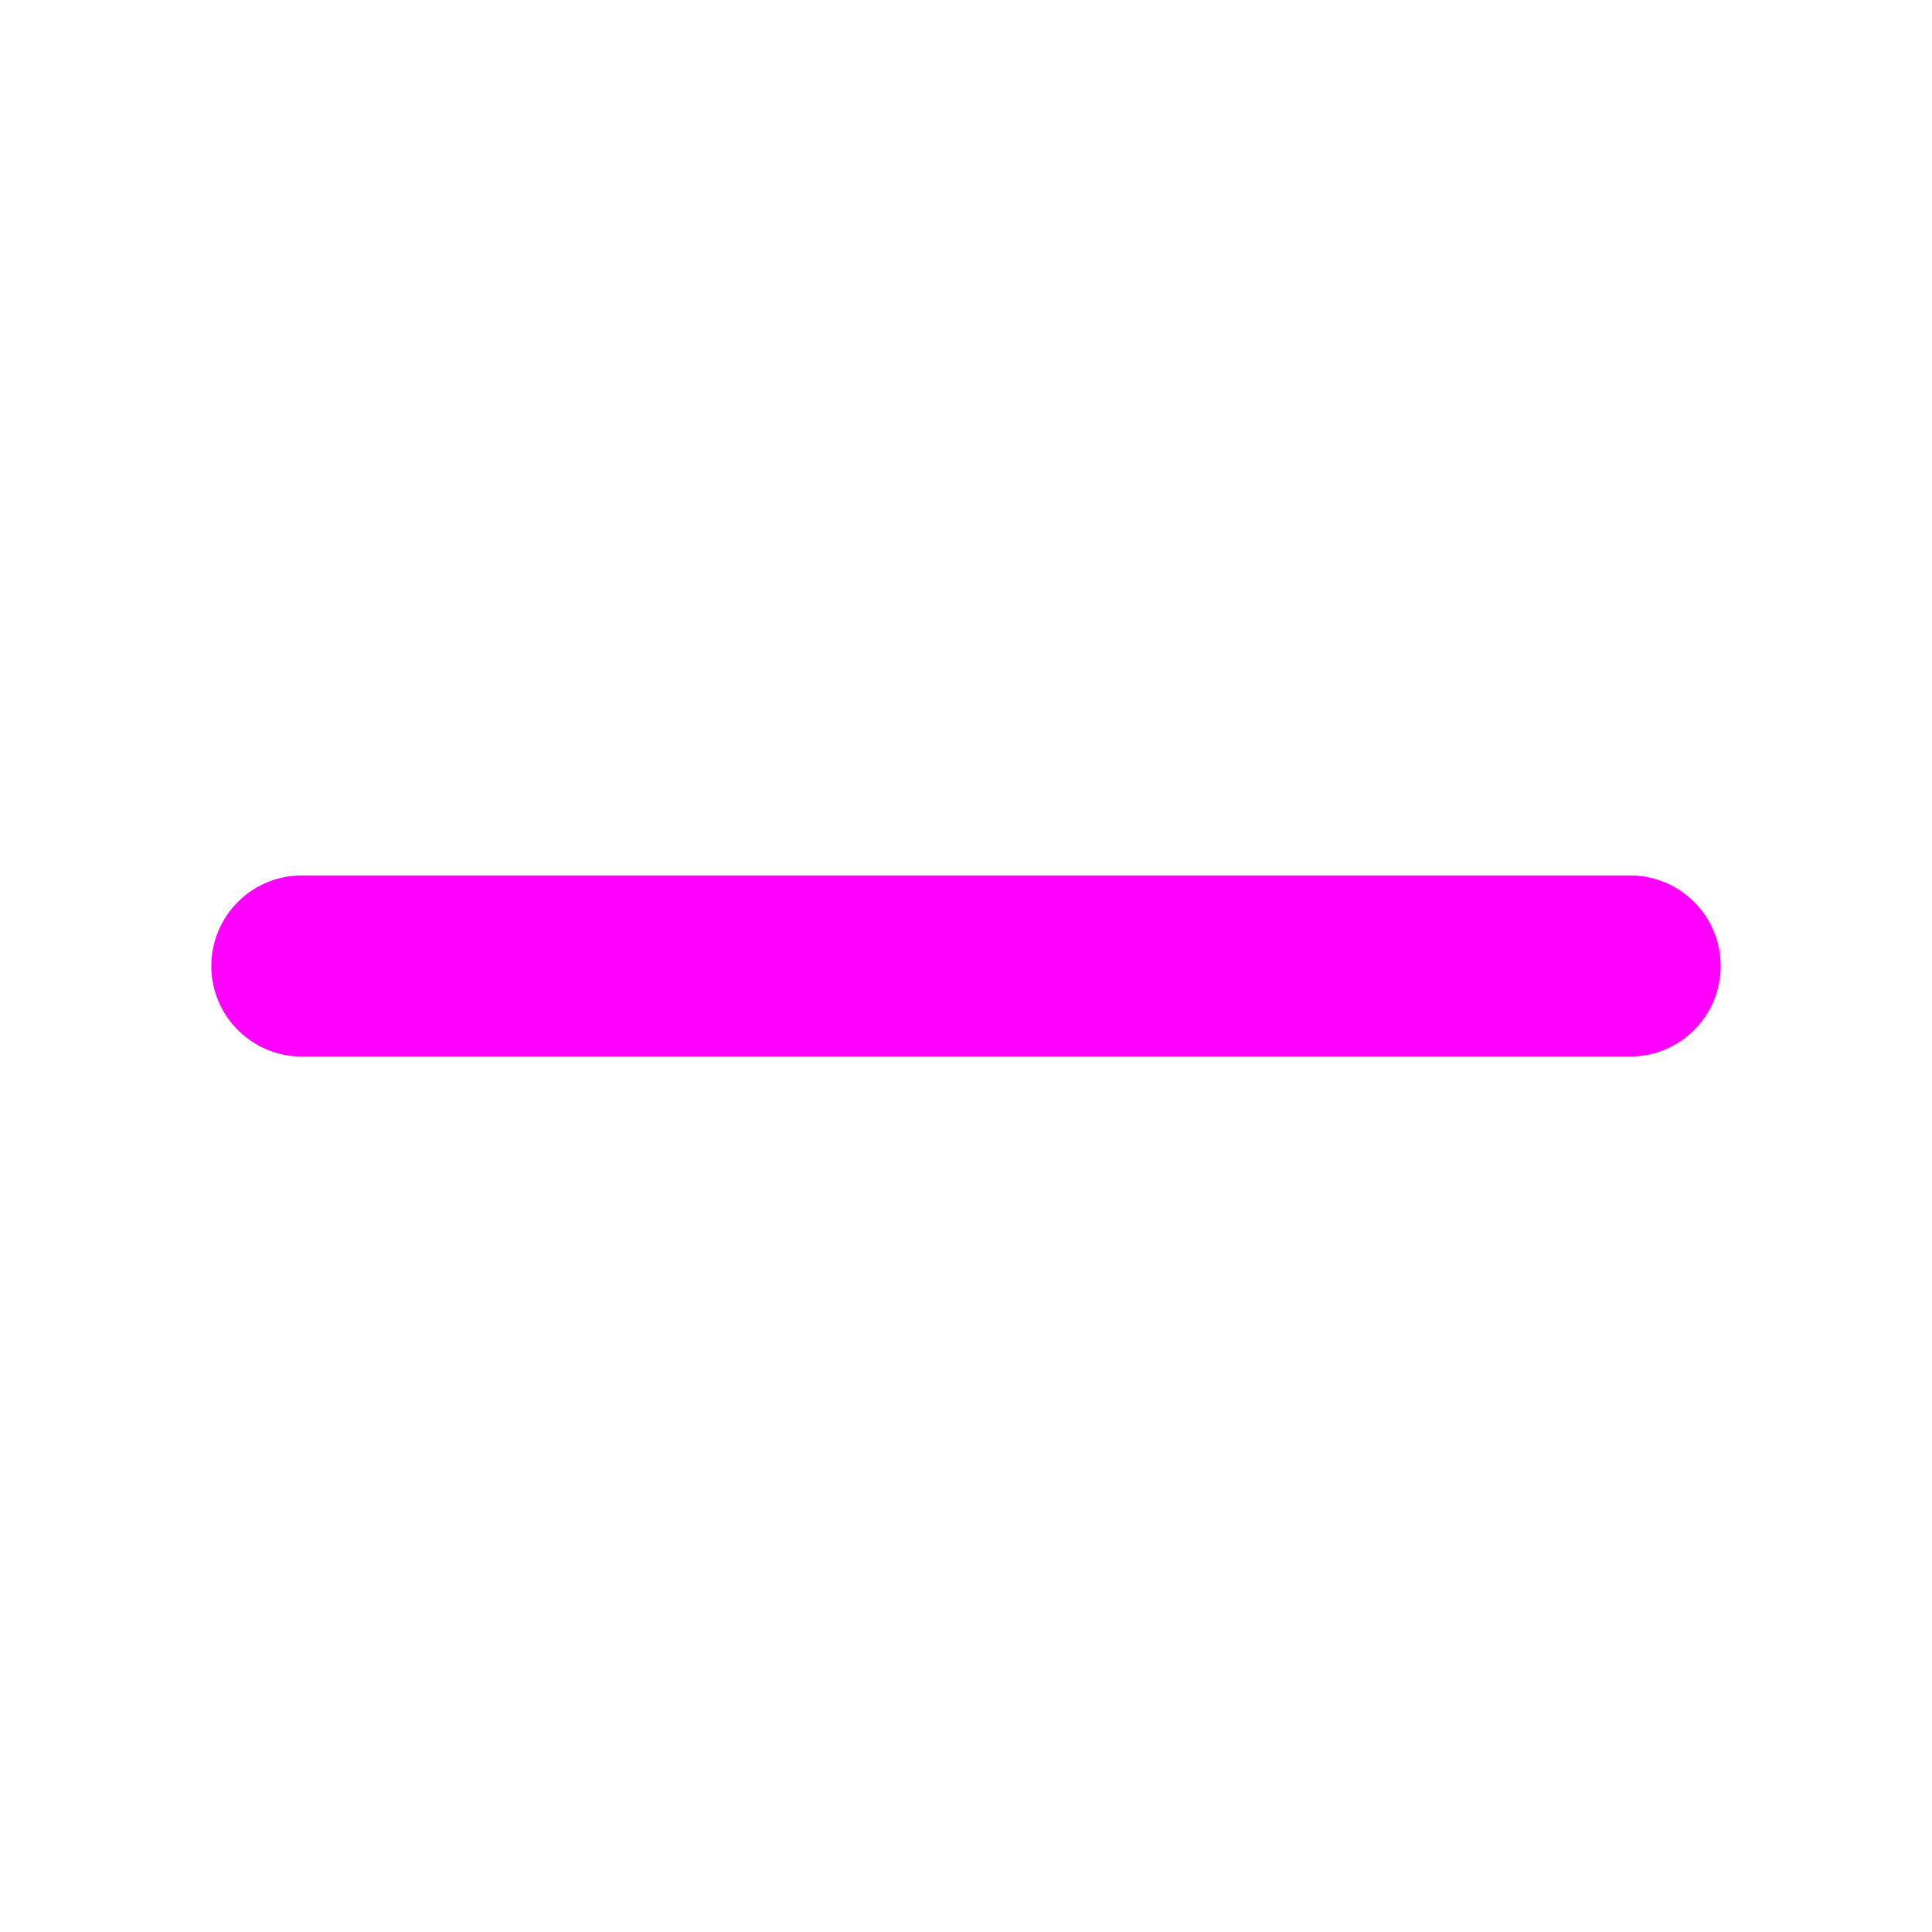
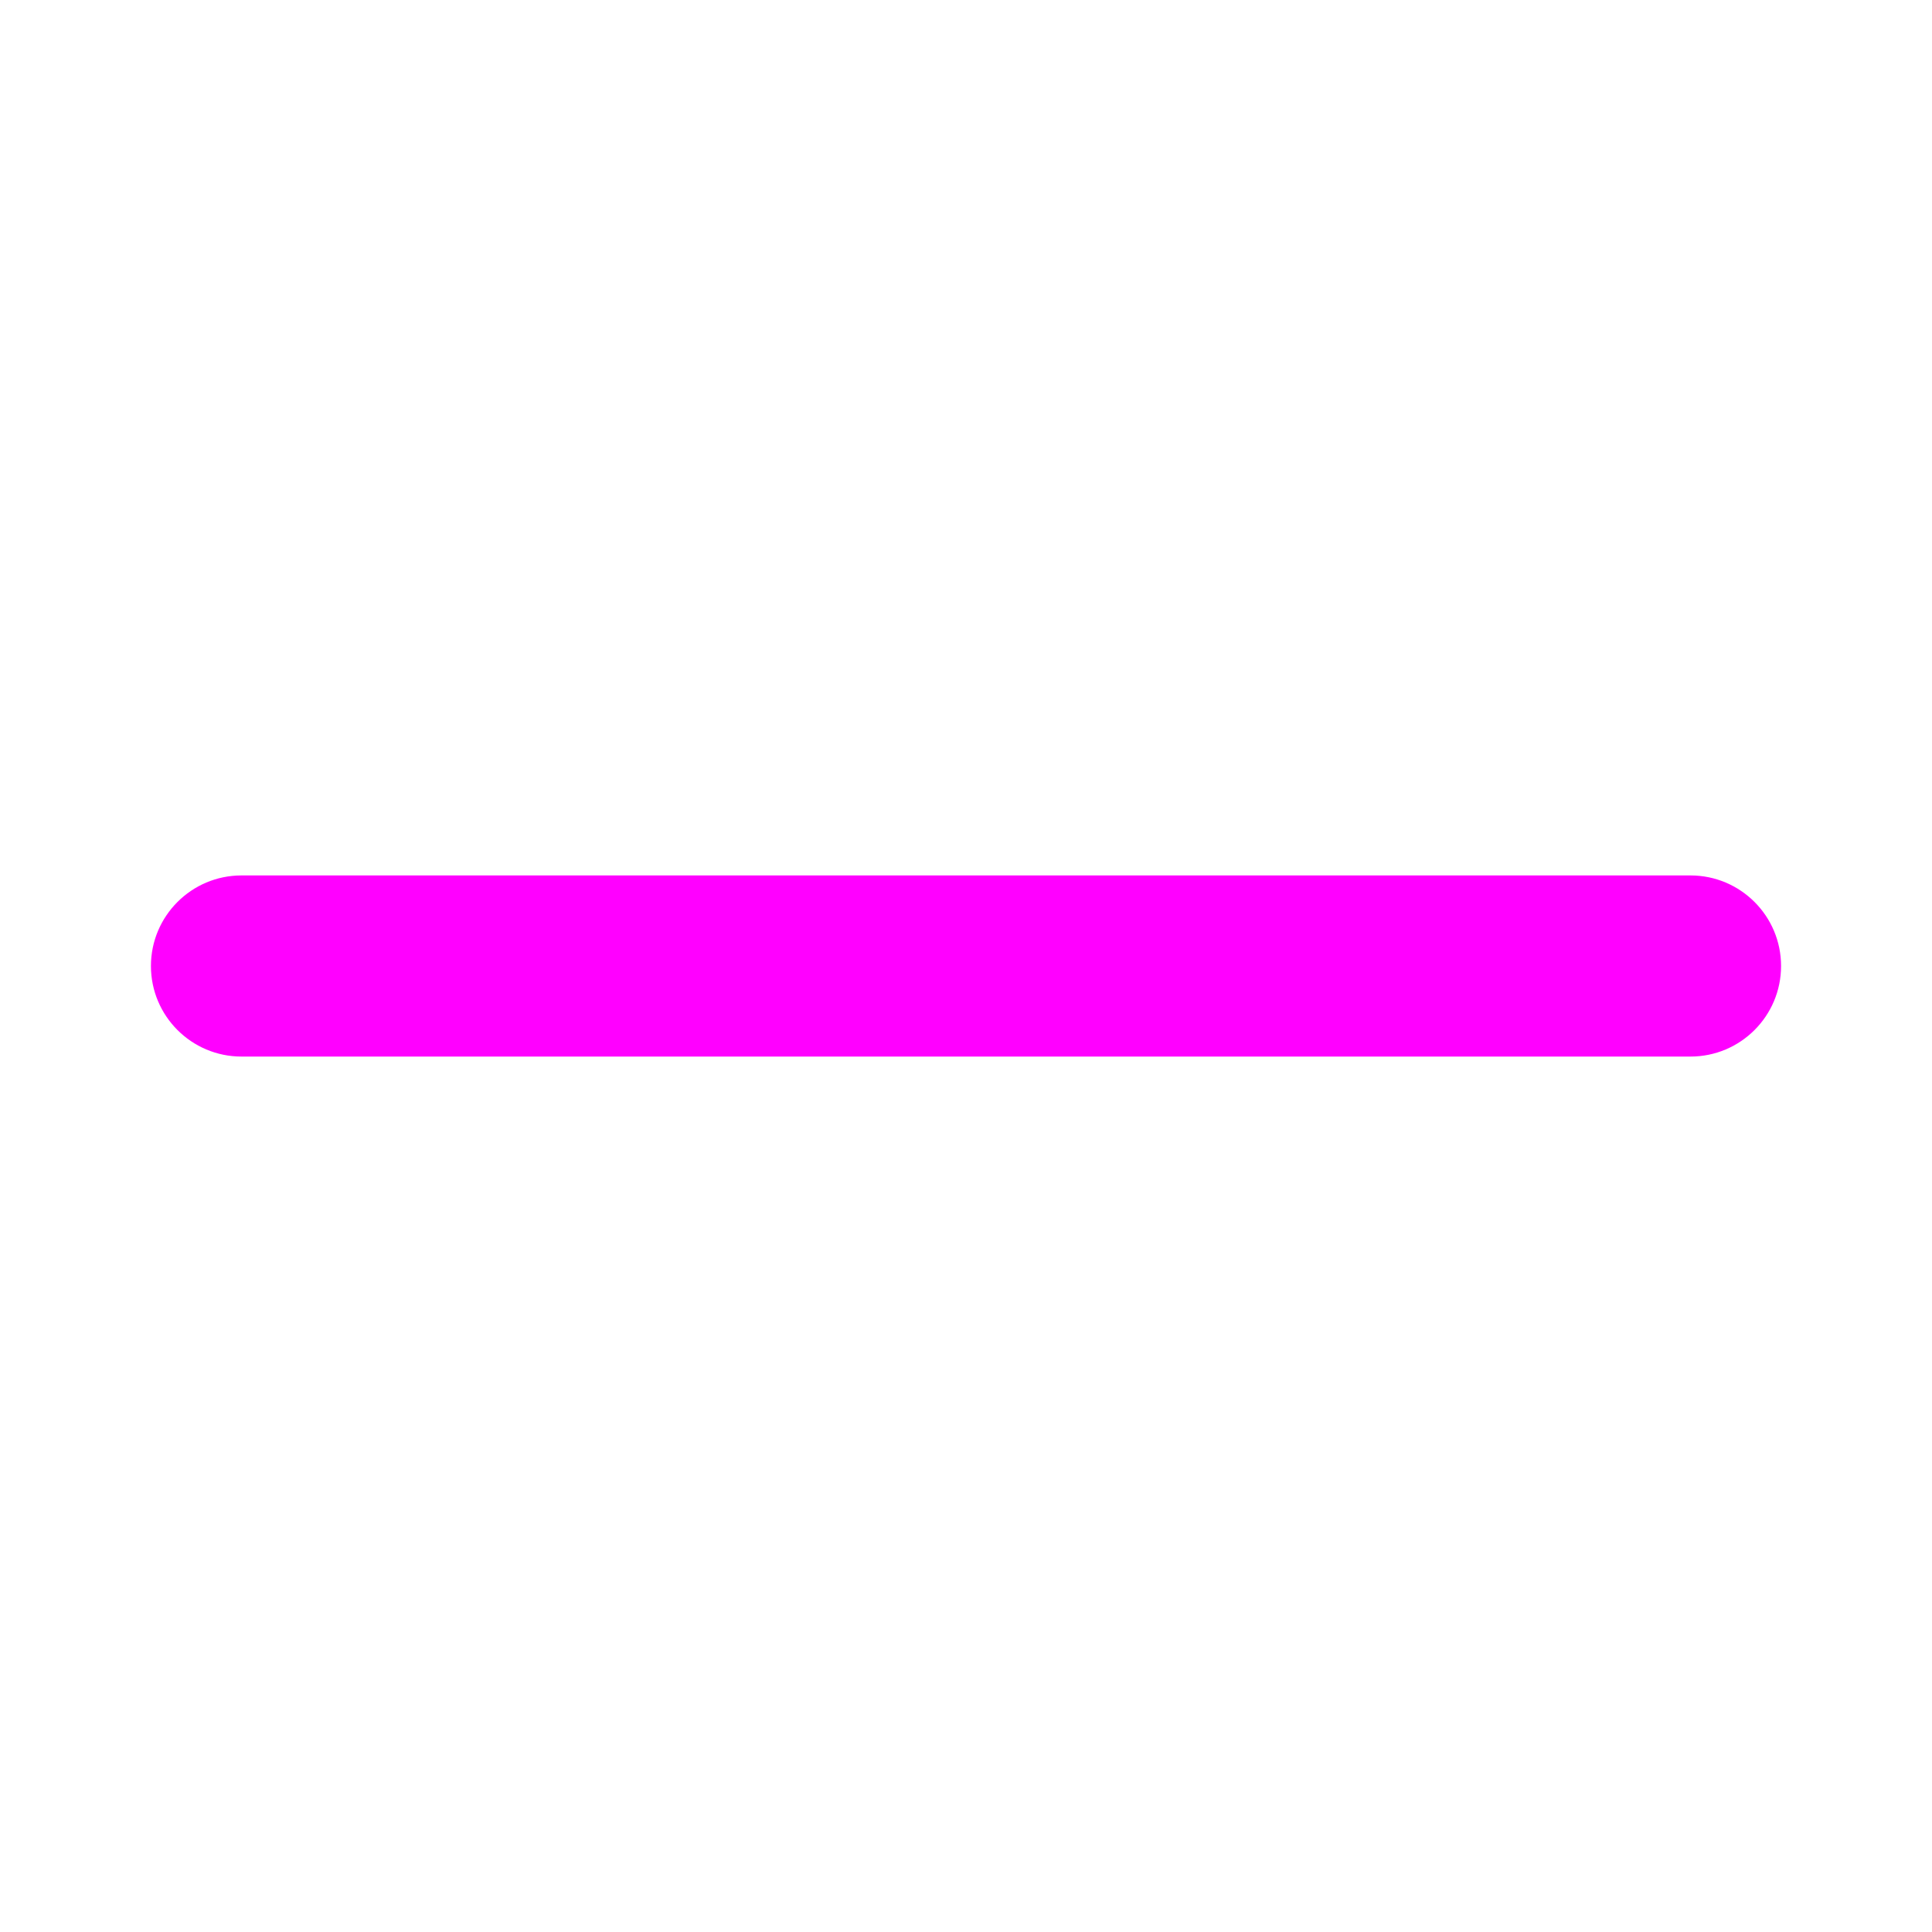
<svg xmlns="http://www.w3.org/2000/svg" width="16" height="16" viewBox="0 0 16 16" fill="none">
-   <path fill-rule="evenodd" clip-rule="evenodd" d="M1.75 8C1.75 7.586 2.086 7.25 2.5 7.25H13.5C13.914 7.25 14.25 7.586 14.25 8C14.25 8.414 13.914 8.75 13.5 8.75H2.5C2.086 8.75 1.75 8.414 1.75 8Z" fill="#FF00FF" />
+   <path fill-rule="evenodd" clip-rule="evenodd" d="M1.25 8C1.25 7.586 1.586 7.25 2 7.25H14C14.414 7.25 14.75 7.586 14.75 8C14.75 8.414 14.414 8.75 14 8.75H2C1.586 8.75 1.25 8.414 1.25 8Z" fill="#FF00FF" />
</svg>
